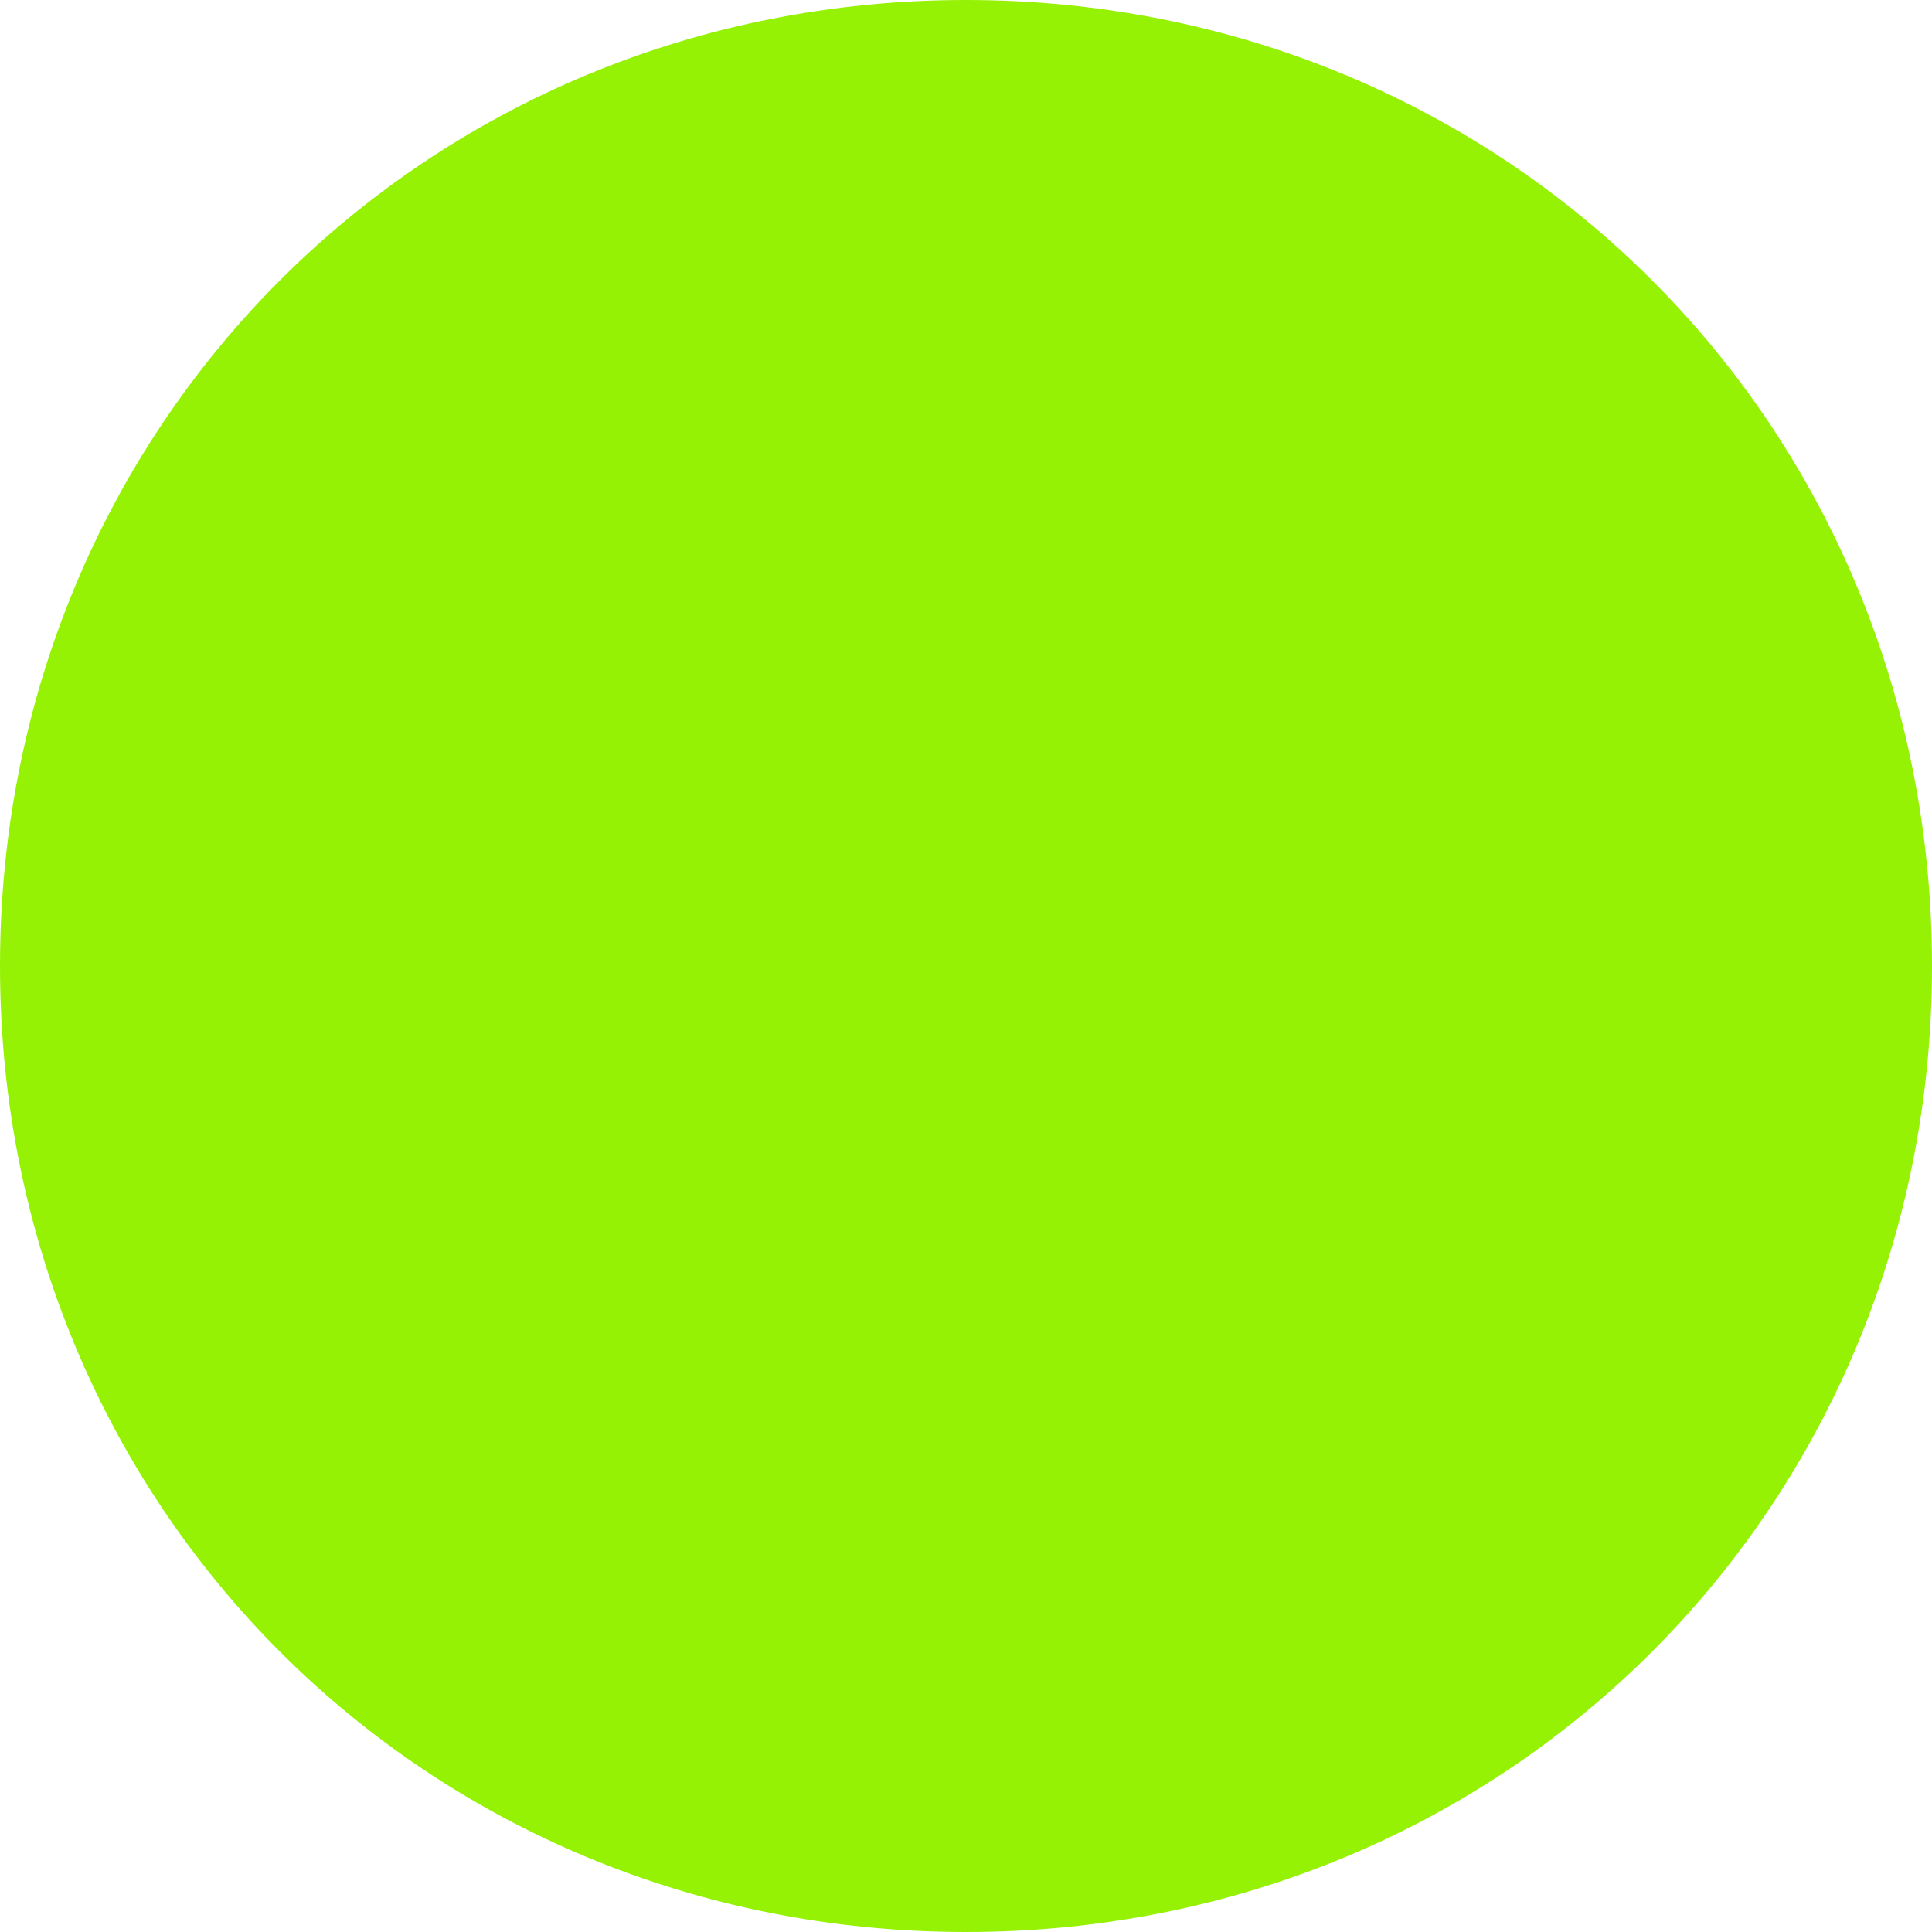
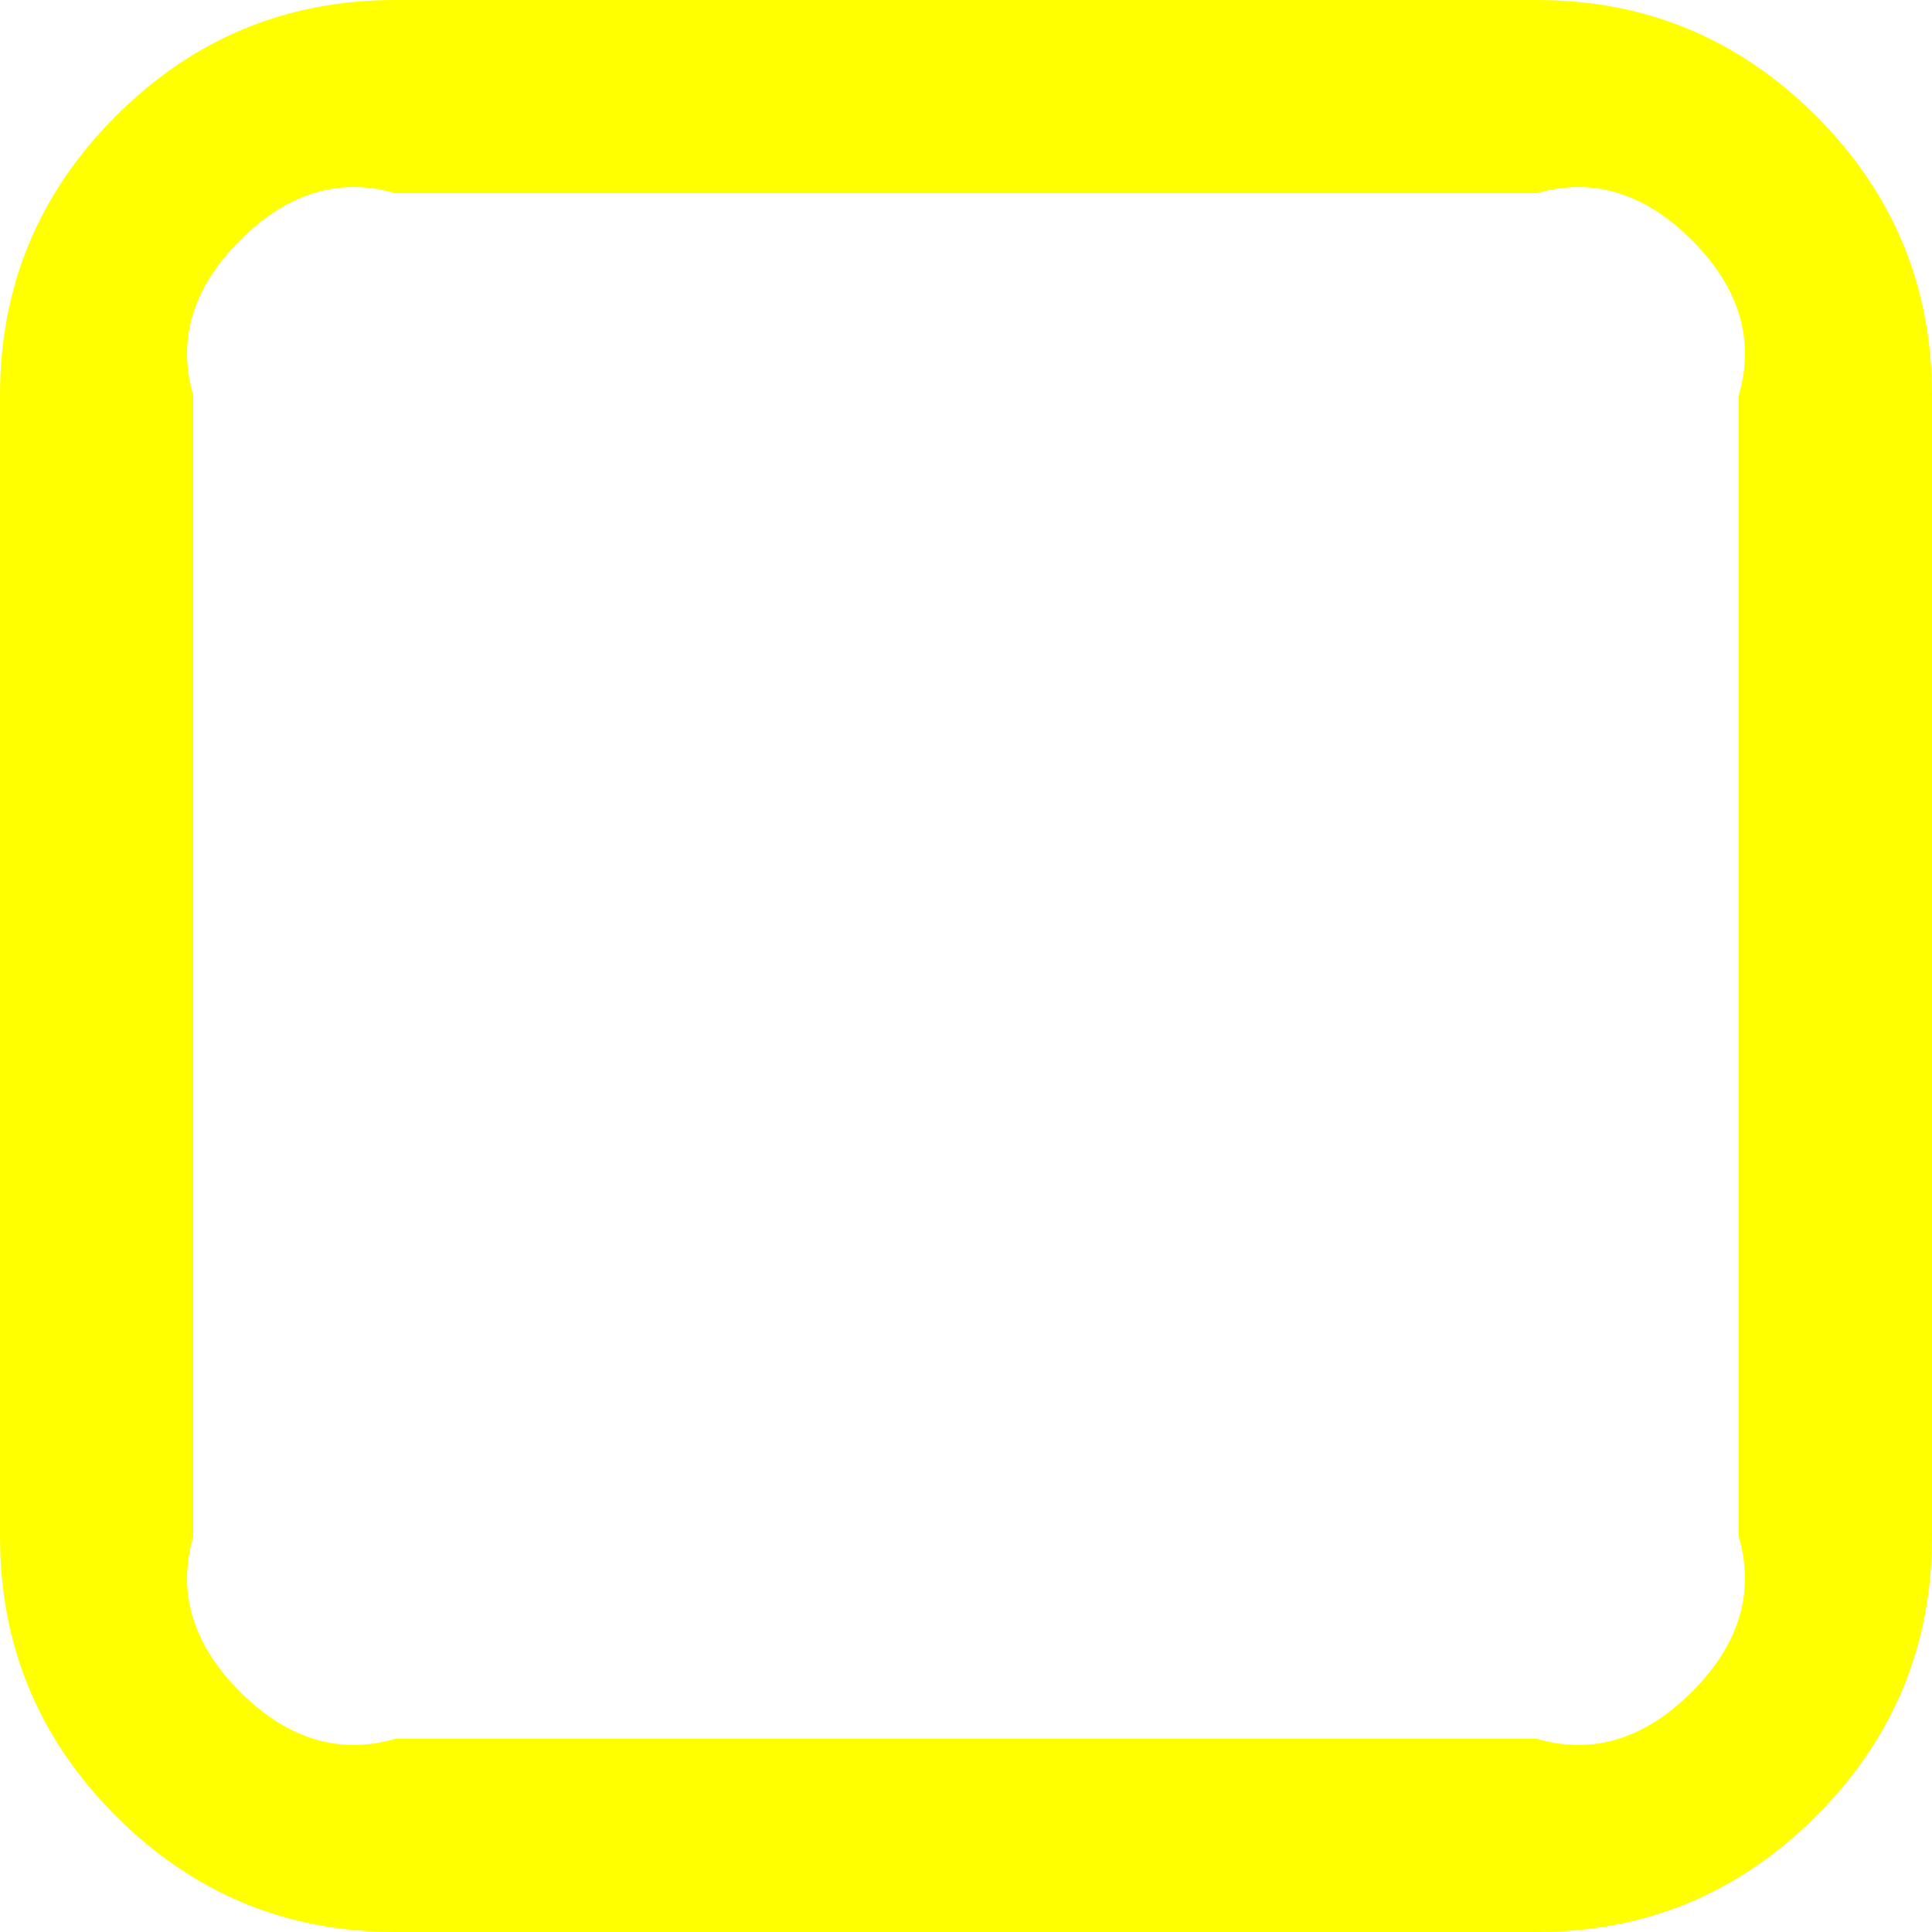
<svg xmlns="http://www.w3.org/2000/svg" version="1.1" width="30px" height="30px">
-   <g transform="matrix(1 0 0 1 -524 -3821 )">
-     <path d="M 539 3821  C 547.4 3821  554 3827.6  554 3836  C 554 3844.4  547.4 3851  539 3851  C 530.6 3851  524 3844.4  524 3836  C 524 3827.6  530.6 3821  539 3821  Z " fill-rule="nonzero" fill="#95f204" stroke="none" />
+   <g transform="matrix(1 0 0 1 -1975 -2469 )">
+     <path d="M 26.271 3.729  C 25.604 3.061  24.801 2.727  23.864 3  L 6.136 3  C 5.199 2.727  4.396 3.061  3.729 3.729  C 3.061 4.396  2.727 5.199  3 6.136  L 3 23.864  C 2.727 24.801  3.061 25.604  3.729 26.271  C 4.396 26.939  5.199 27.273  6.136 27  L 23.864 27  C 24.801 27.273  25.604 26.939  26.271 26.271  C 26.939 25.604  27.273 24.801  27 23.864  L 27 6.136  C 27.273 5.199  26.939 4.396  26.271 3.729  Z M 28.2 1.8  C 29.4 3.001  30 4.446  30 6.136  L 30 23.864  C 30 25.554  29.4 26.999  28.2 28.2  C 26.999 29.4  25.554 30  23.864 30  L 6.136 30  C 4.446 30  3.001 29.4  1.8 28.2  C 0.6 26.999  0 25.554  0 23.864  L 0 6.136  C 0 4.446  0.6 3.001  1.8 1.8  C 3.001 0.6  4.446 0  6.136 0  L 23.864 0  C 25.554 0  26.999 0.6  28.2 1.8  Z " fill-rule="nonzero" fill="#ffff00" stroke="none" transform="matrix(1 0 0 1 1975 2469 )" />
  </g>
</svg>
